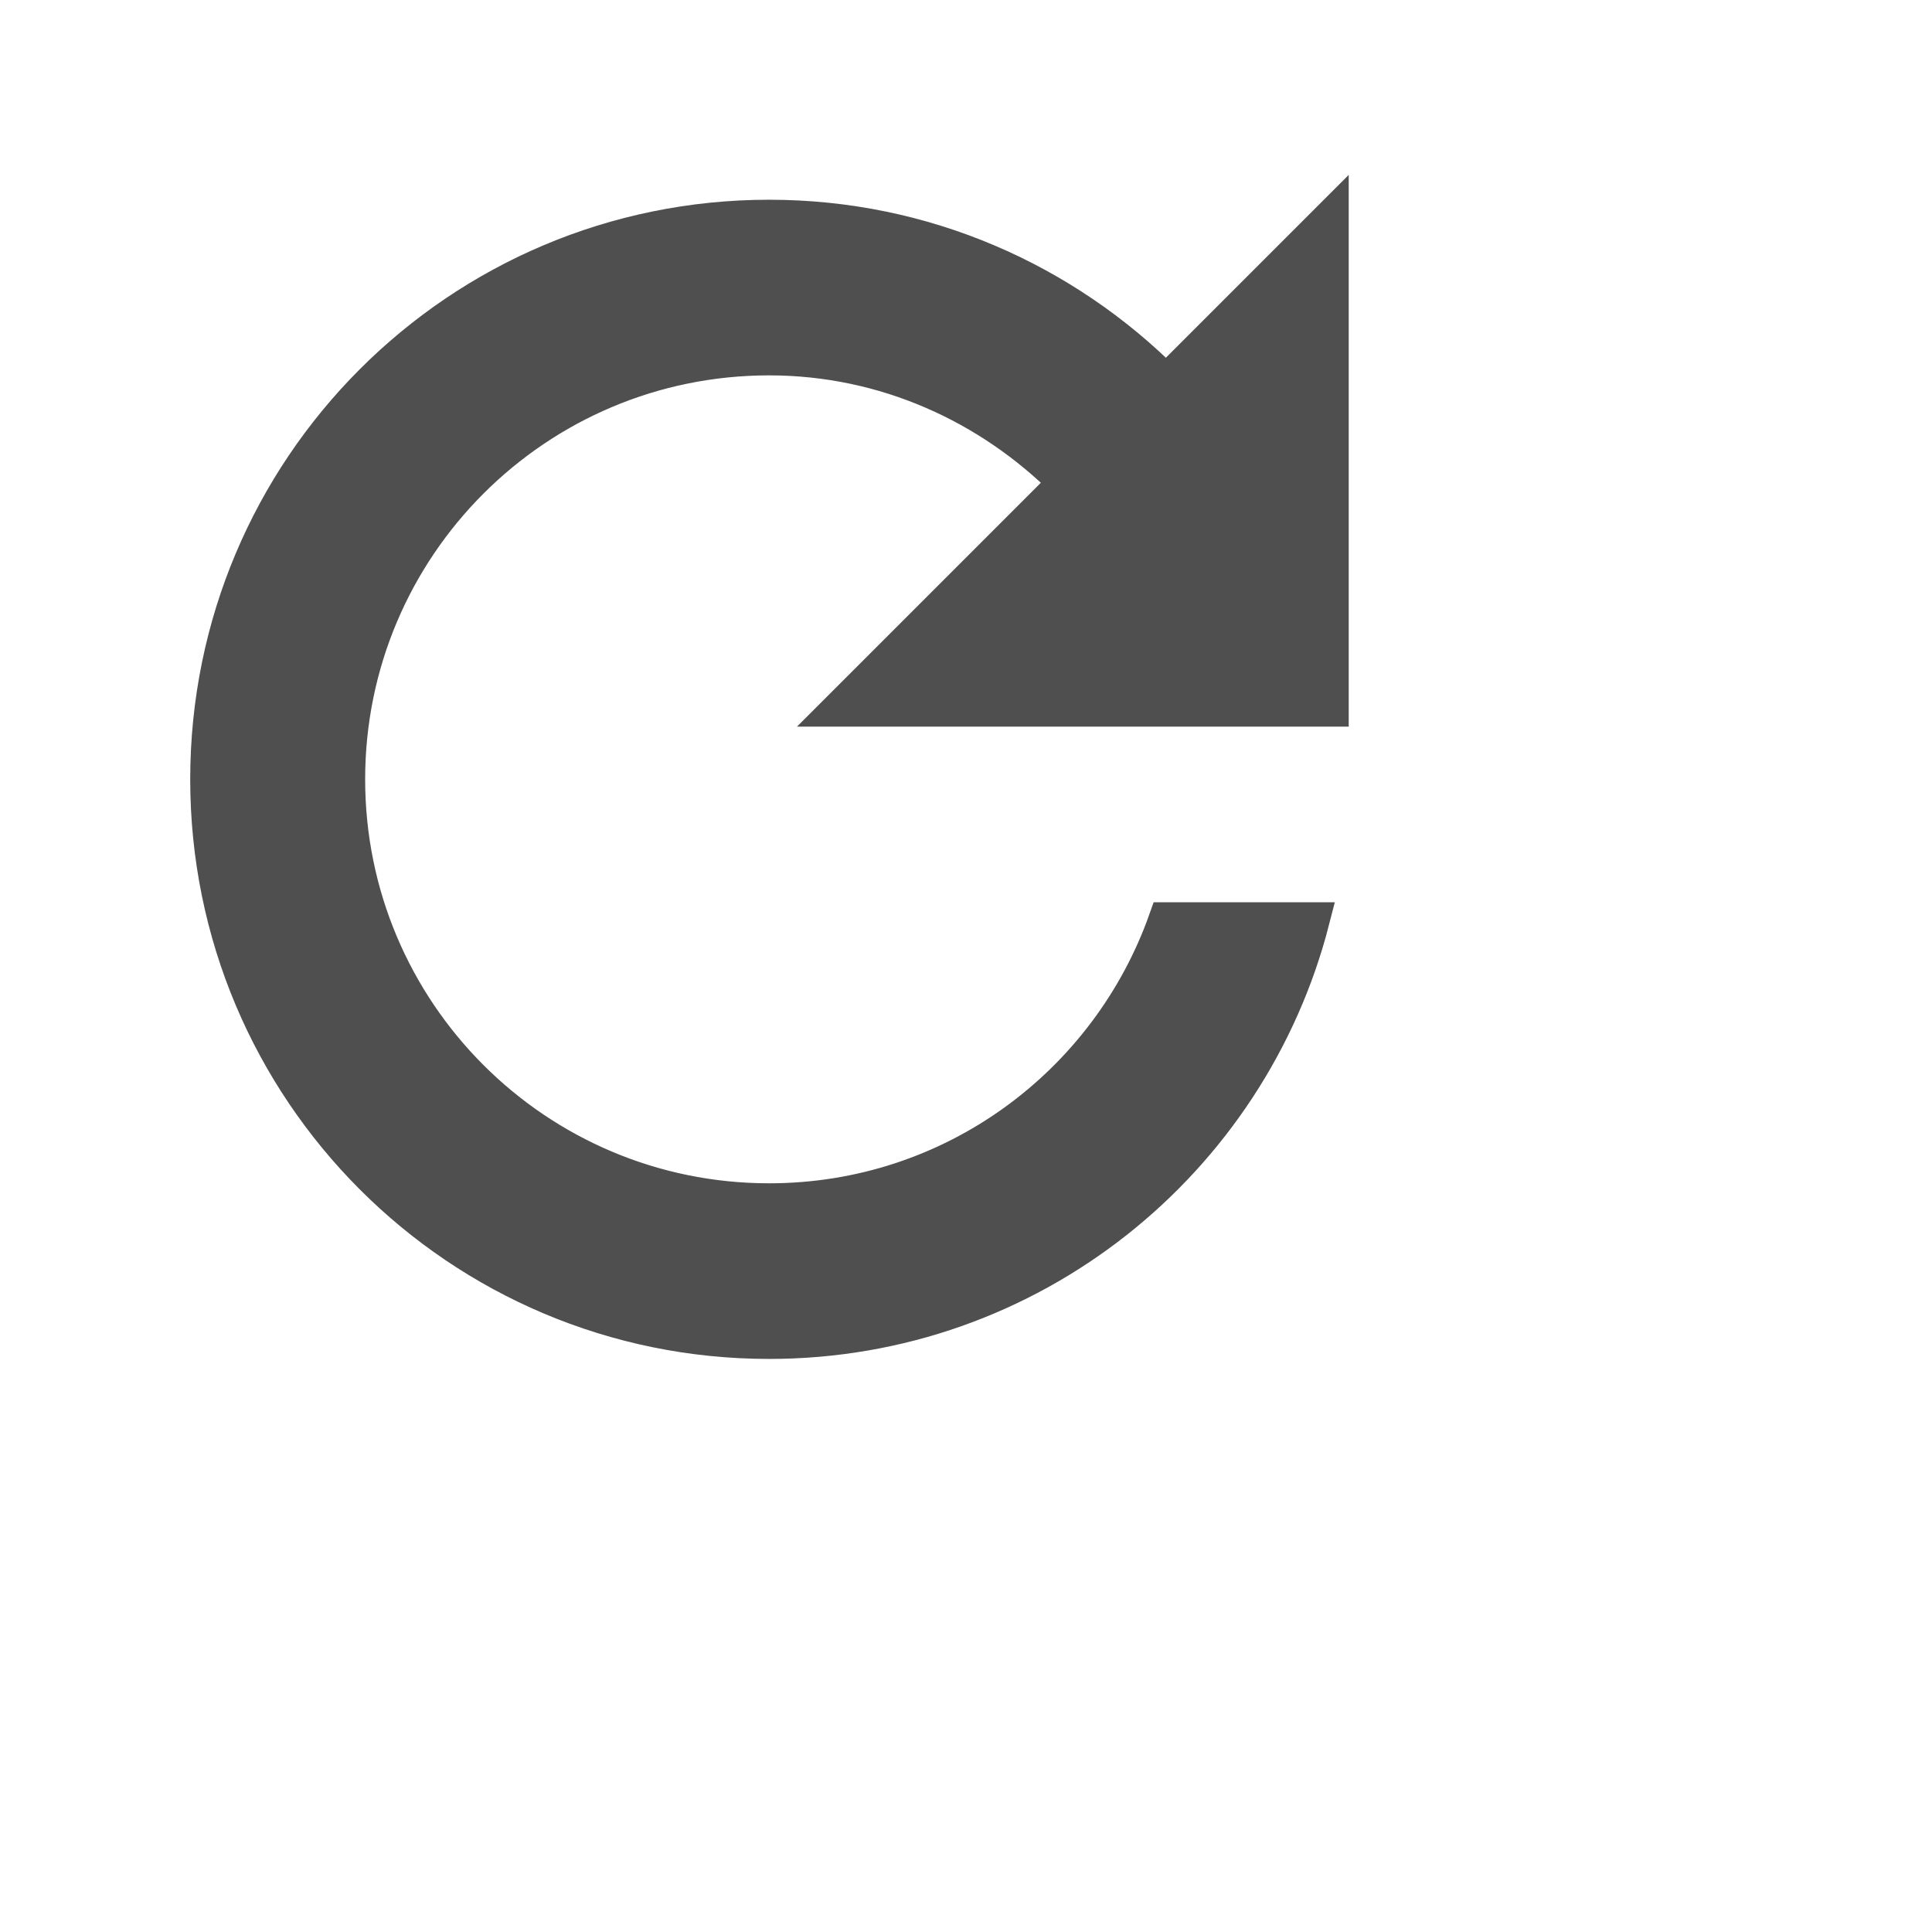
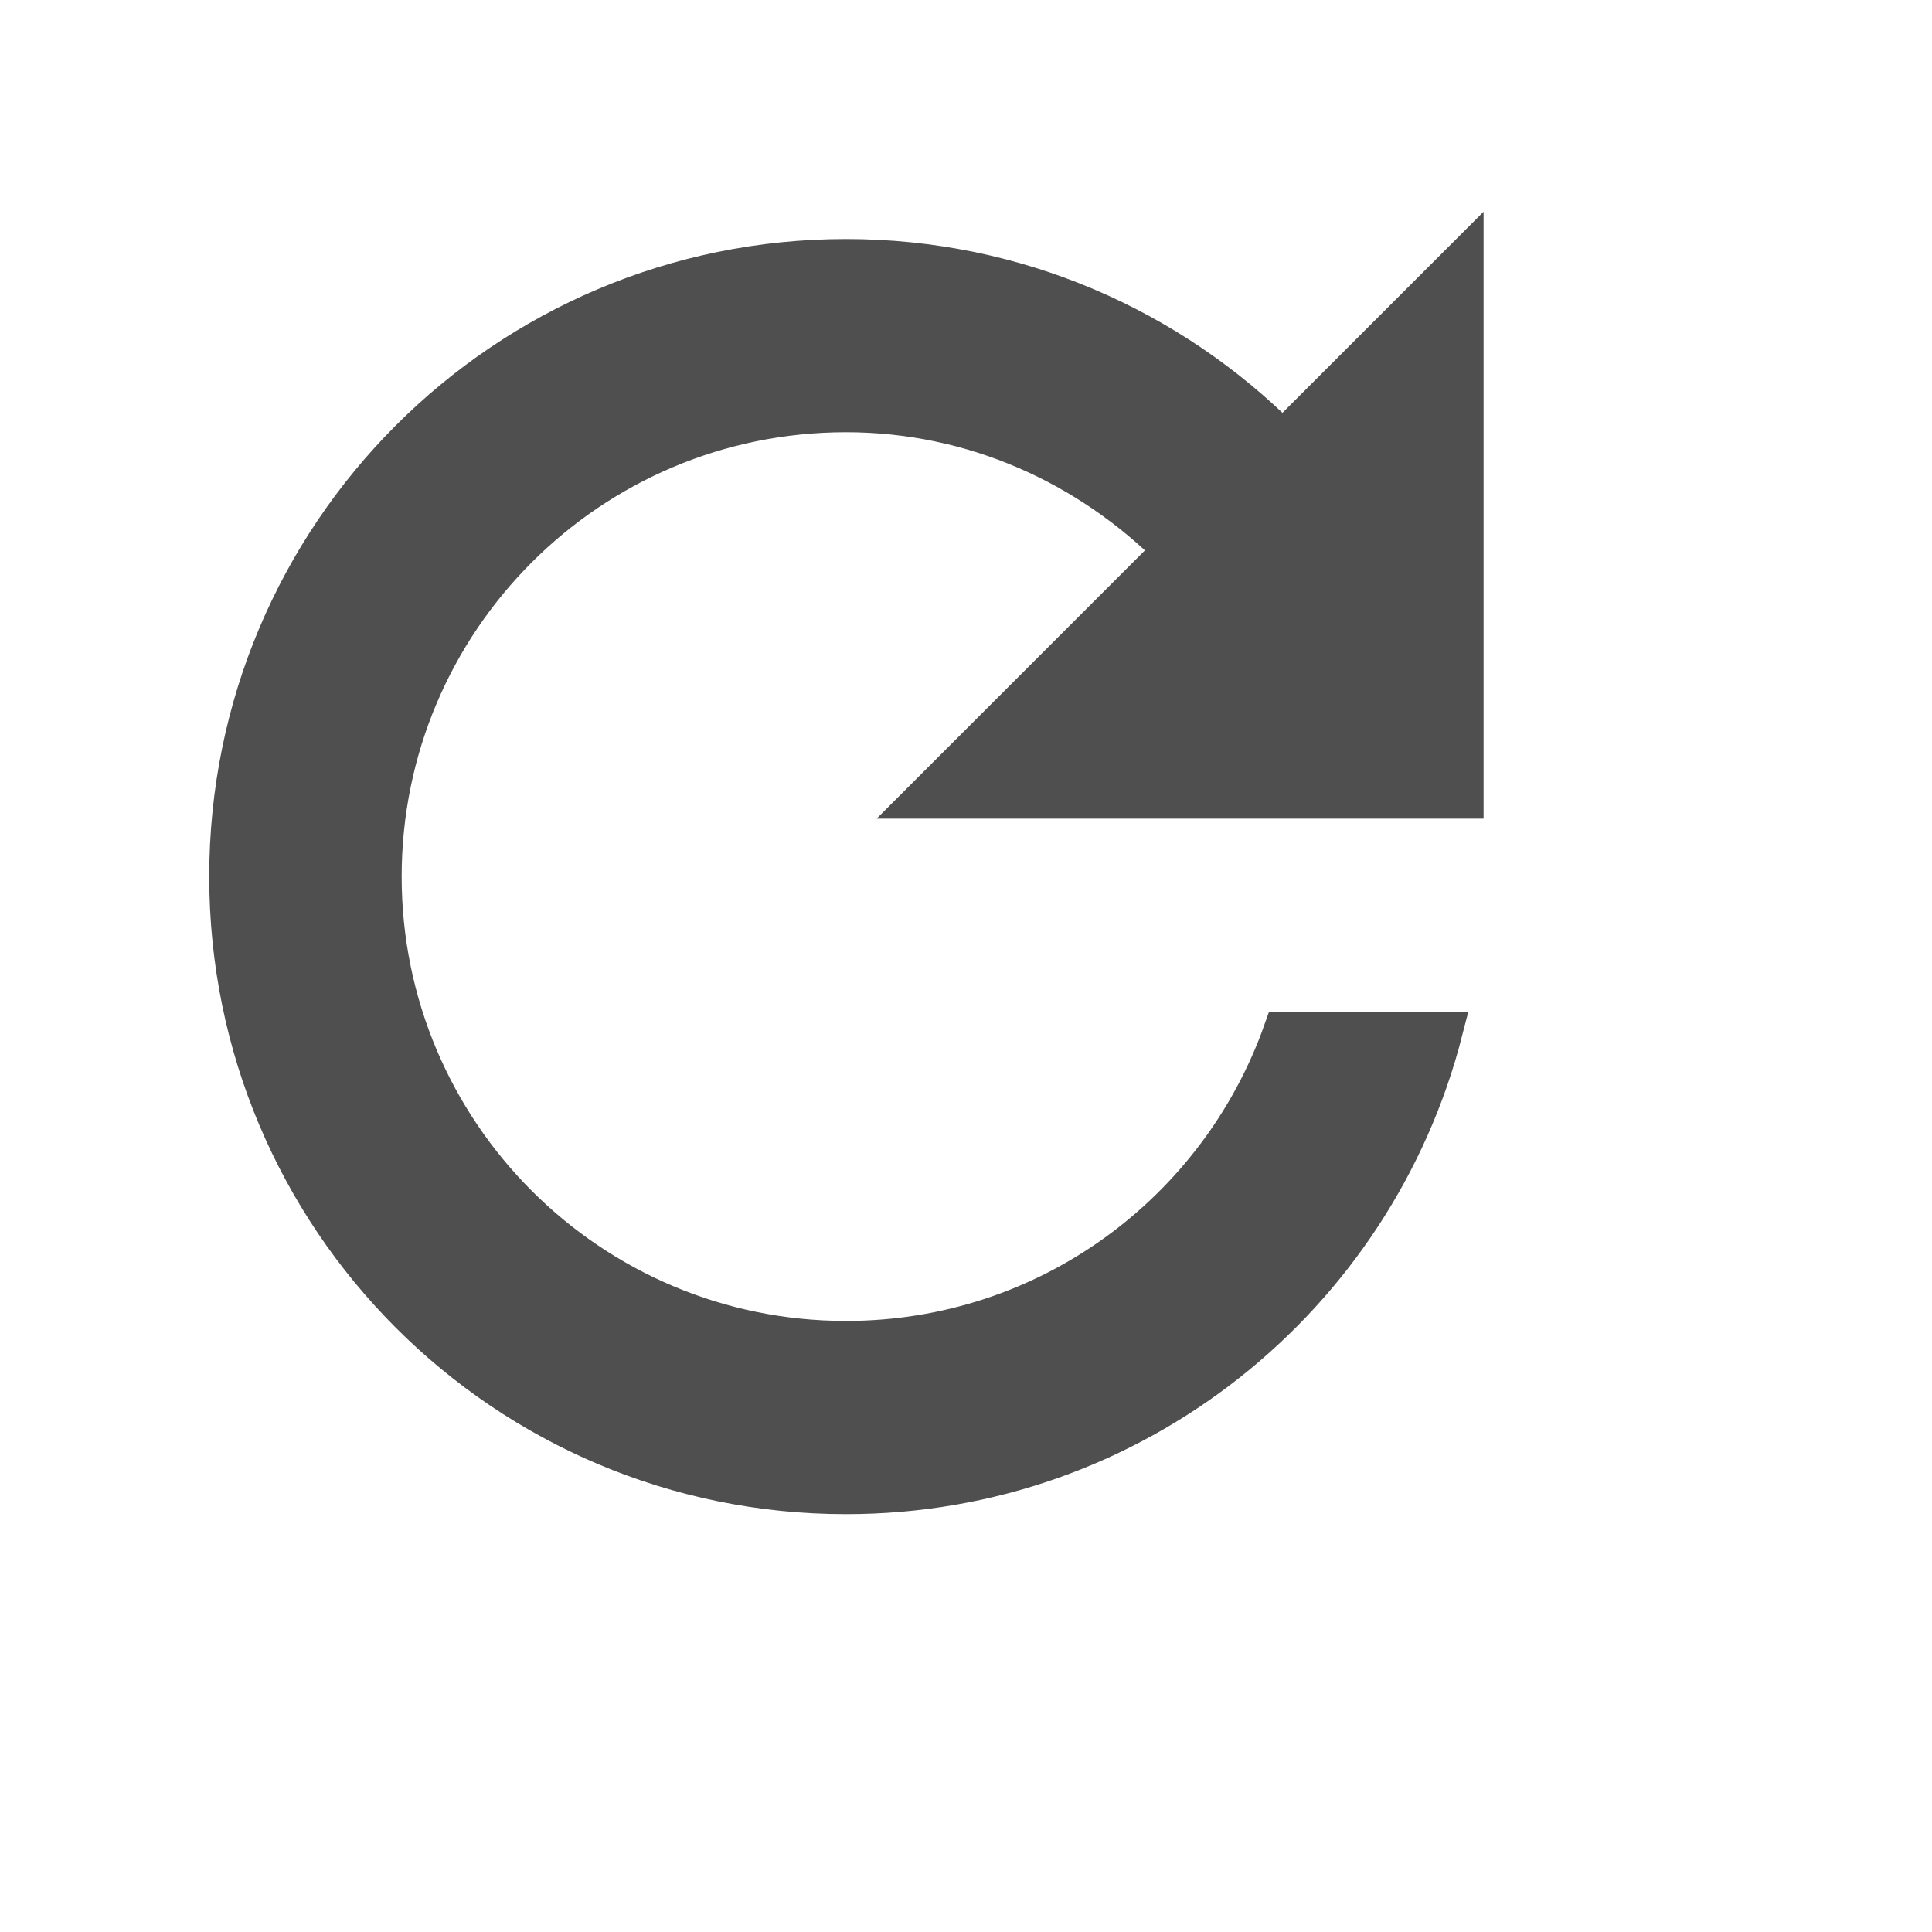
- <svg xmlns="http://www.w3.org/2000/svg" width="48" height="48" viewBox="2 4 55 50" version="1.1" id="svg6">
+ <svg xmlns="http://www.w3.org/2000/svg" width="48" height="48" viewBox="2 1 50 50" version="1.1" id="svg6">
  <defs id="defs10" />
  <path style="fill:#4f4f4f;fill-opacity:1;stroke:#4f4f4f;stroke-opacity:1" d="m 35.195,12.386 c -2.89,-2.9 -6.88,-4.7 -11.3,-4.7 -8.84,0 -15.98,7.16 -15.98,16 0,8.84 7.14,16 15.98,16 7.45,0 13.69,-5.1 15.46,-12 h -4.16 c -1.65,4.66 -6.07,8 -11.3,8 -6.63,0 -12,-5.37 -12,-12 0,-6.63 5.37,-12 12,-12 3.31,0 6.28,1.38 8.45,3.55 l -6.45,6.45 h 14 V 7.686 Z" id="path2" />
</svg>
